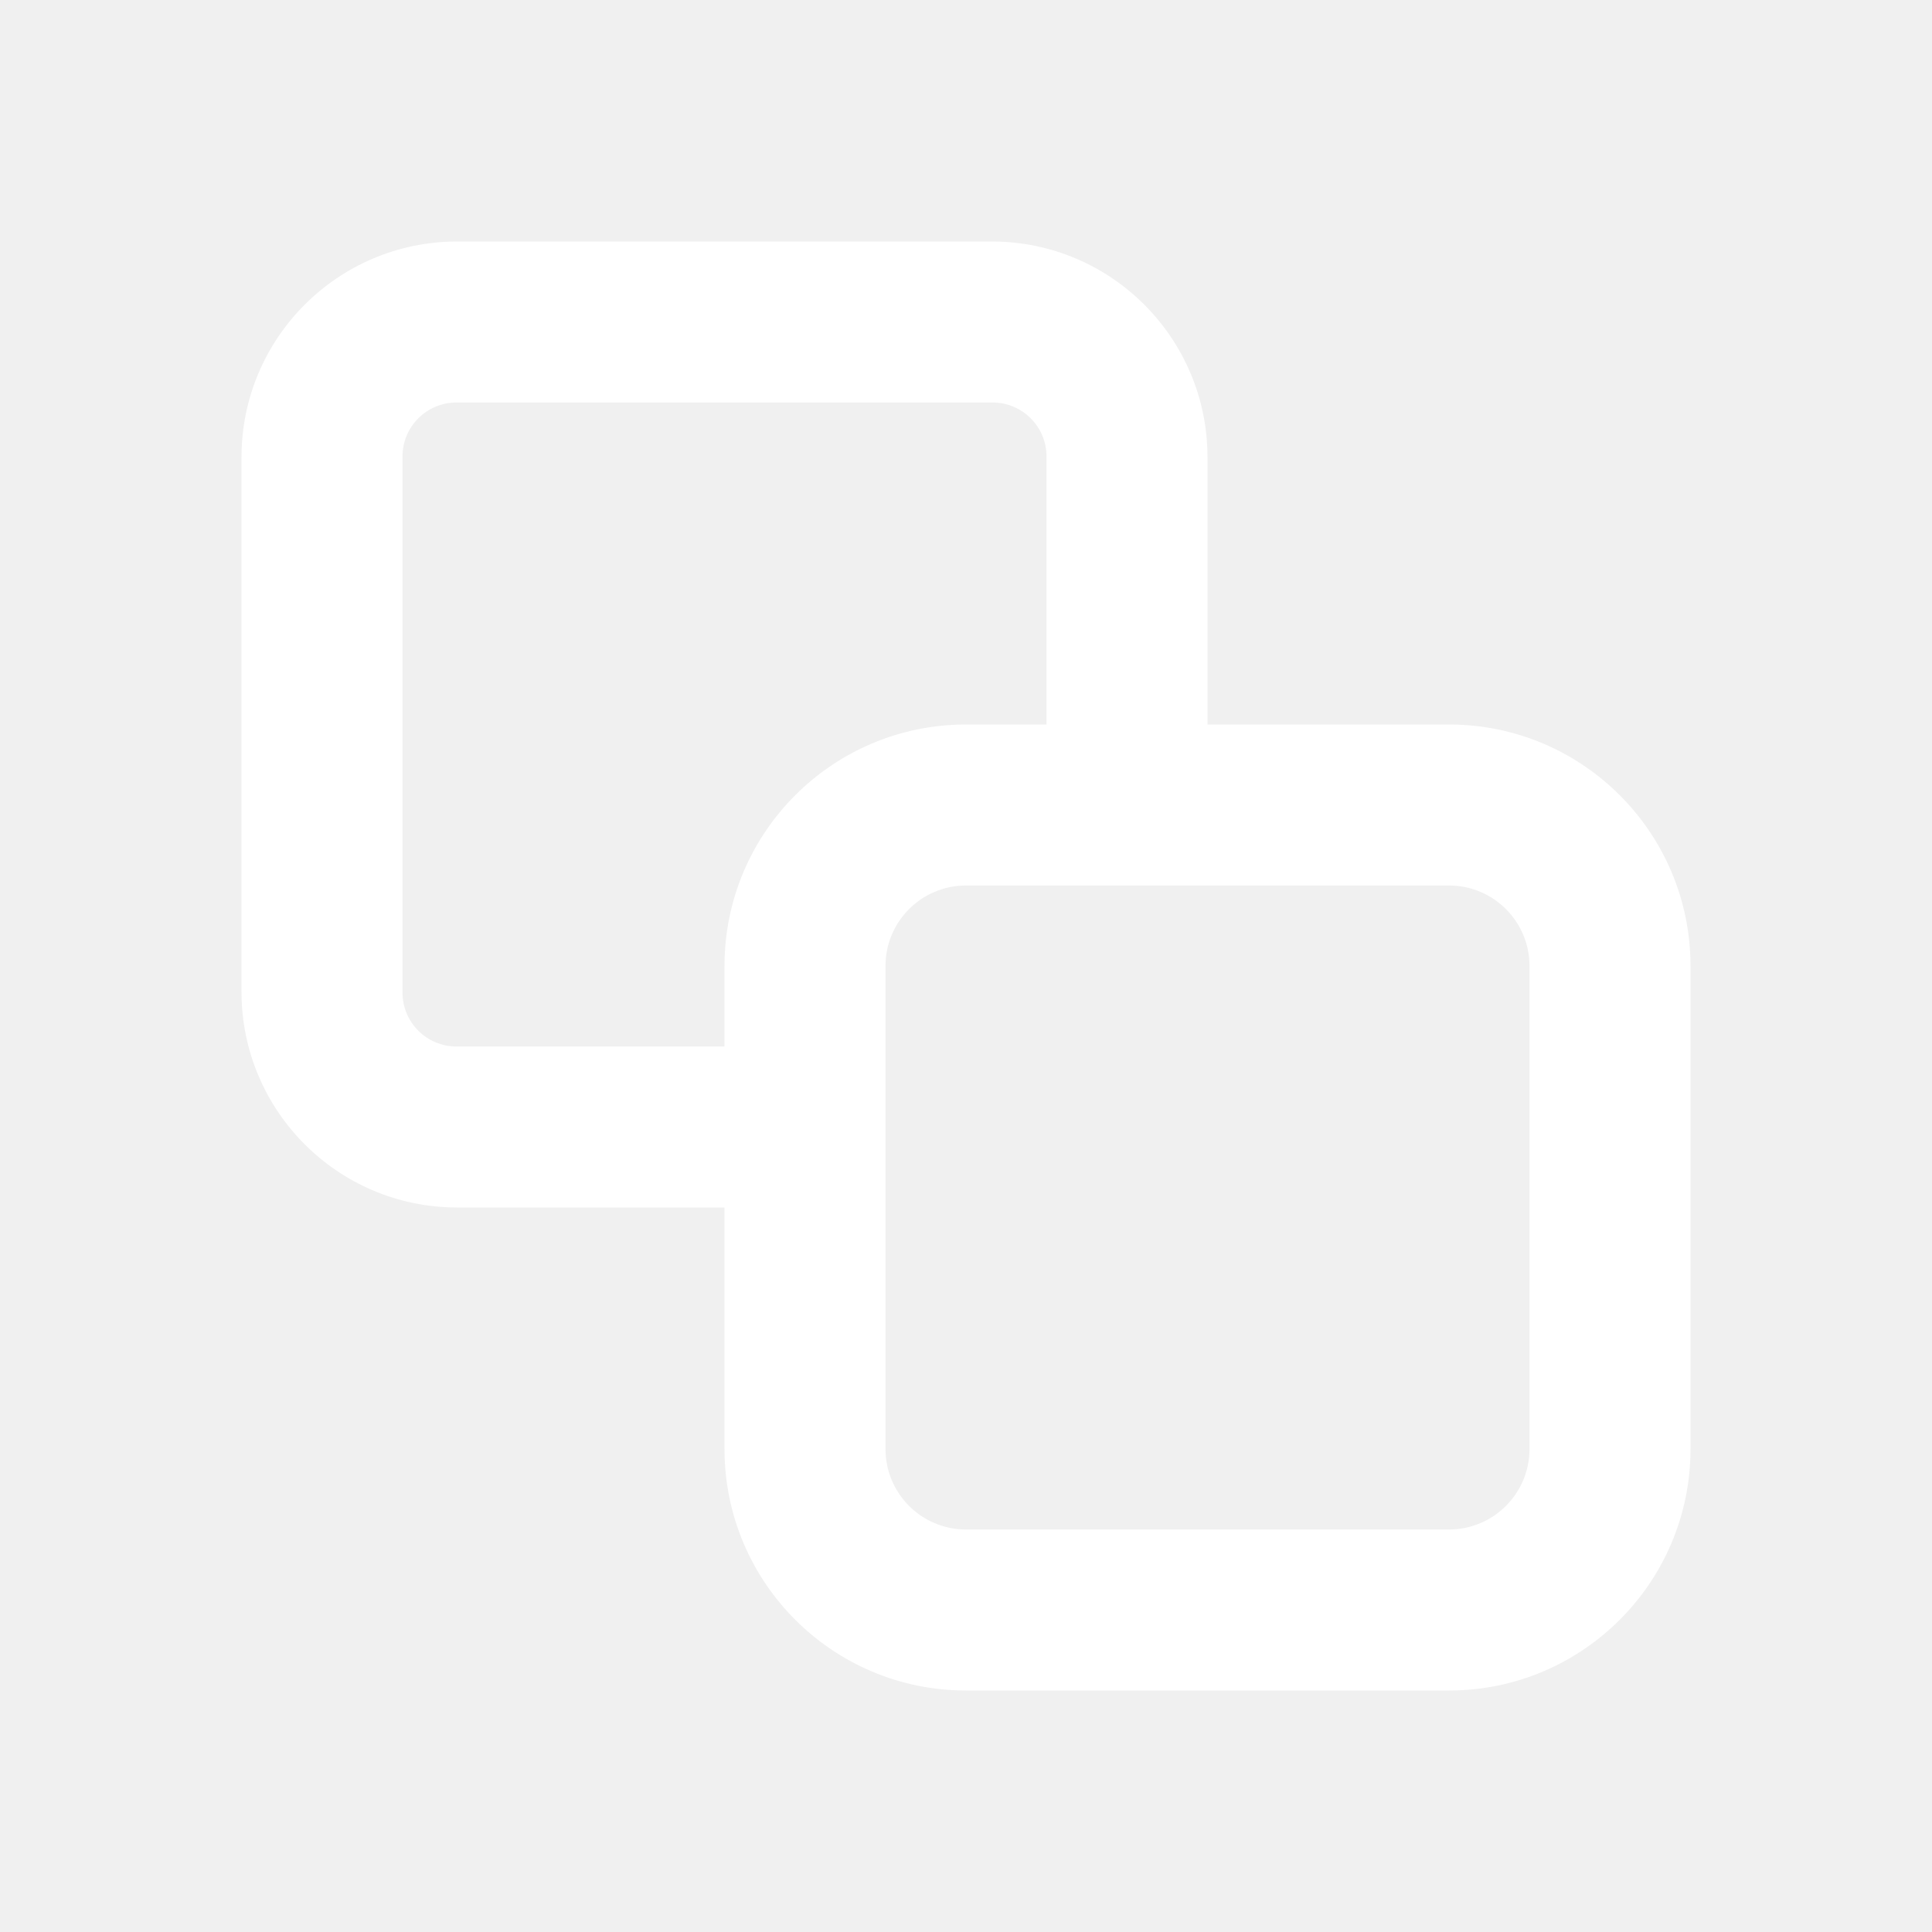
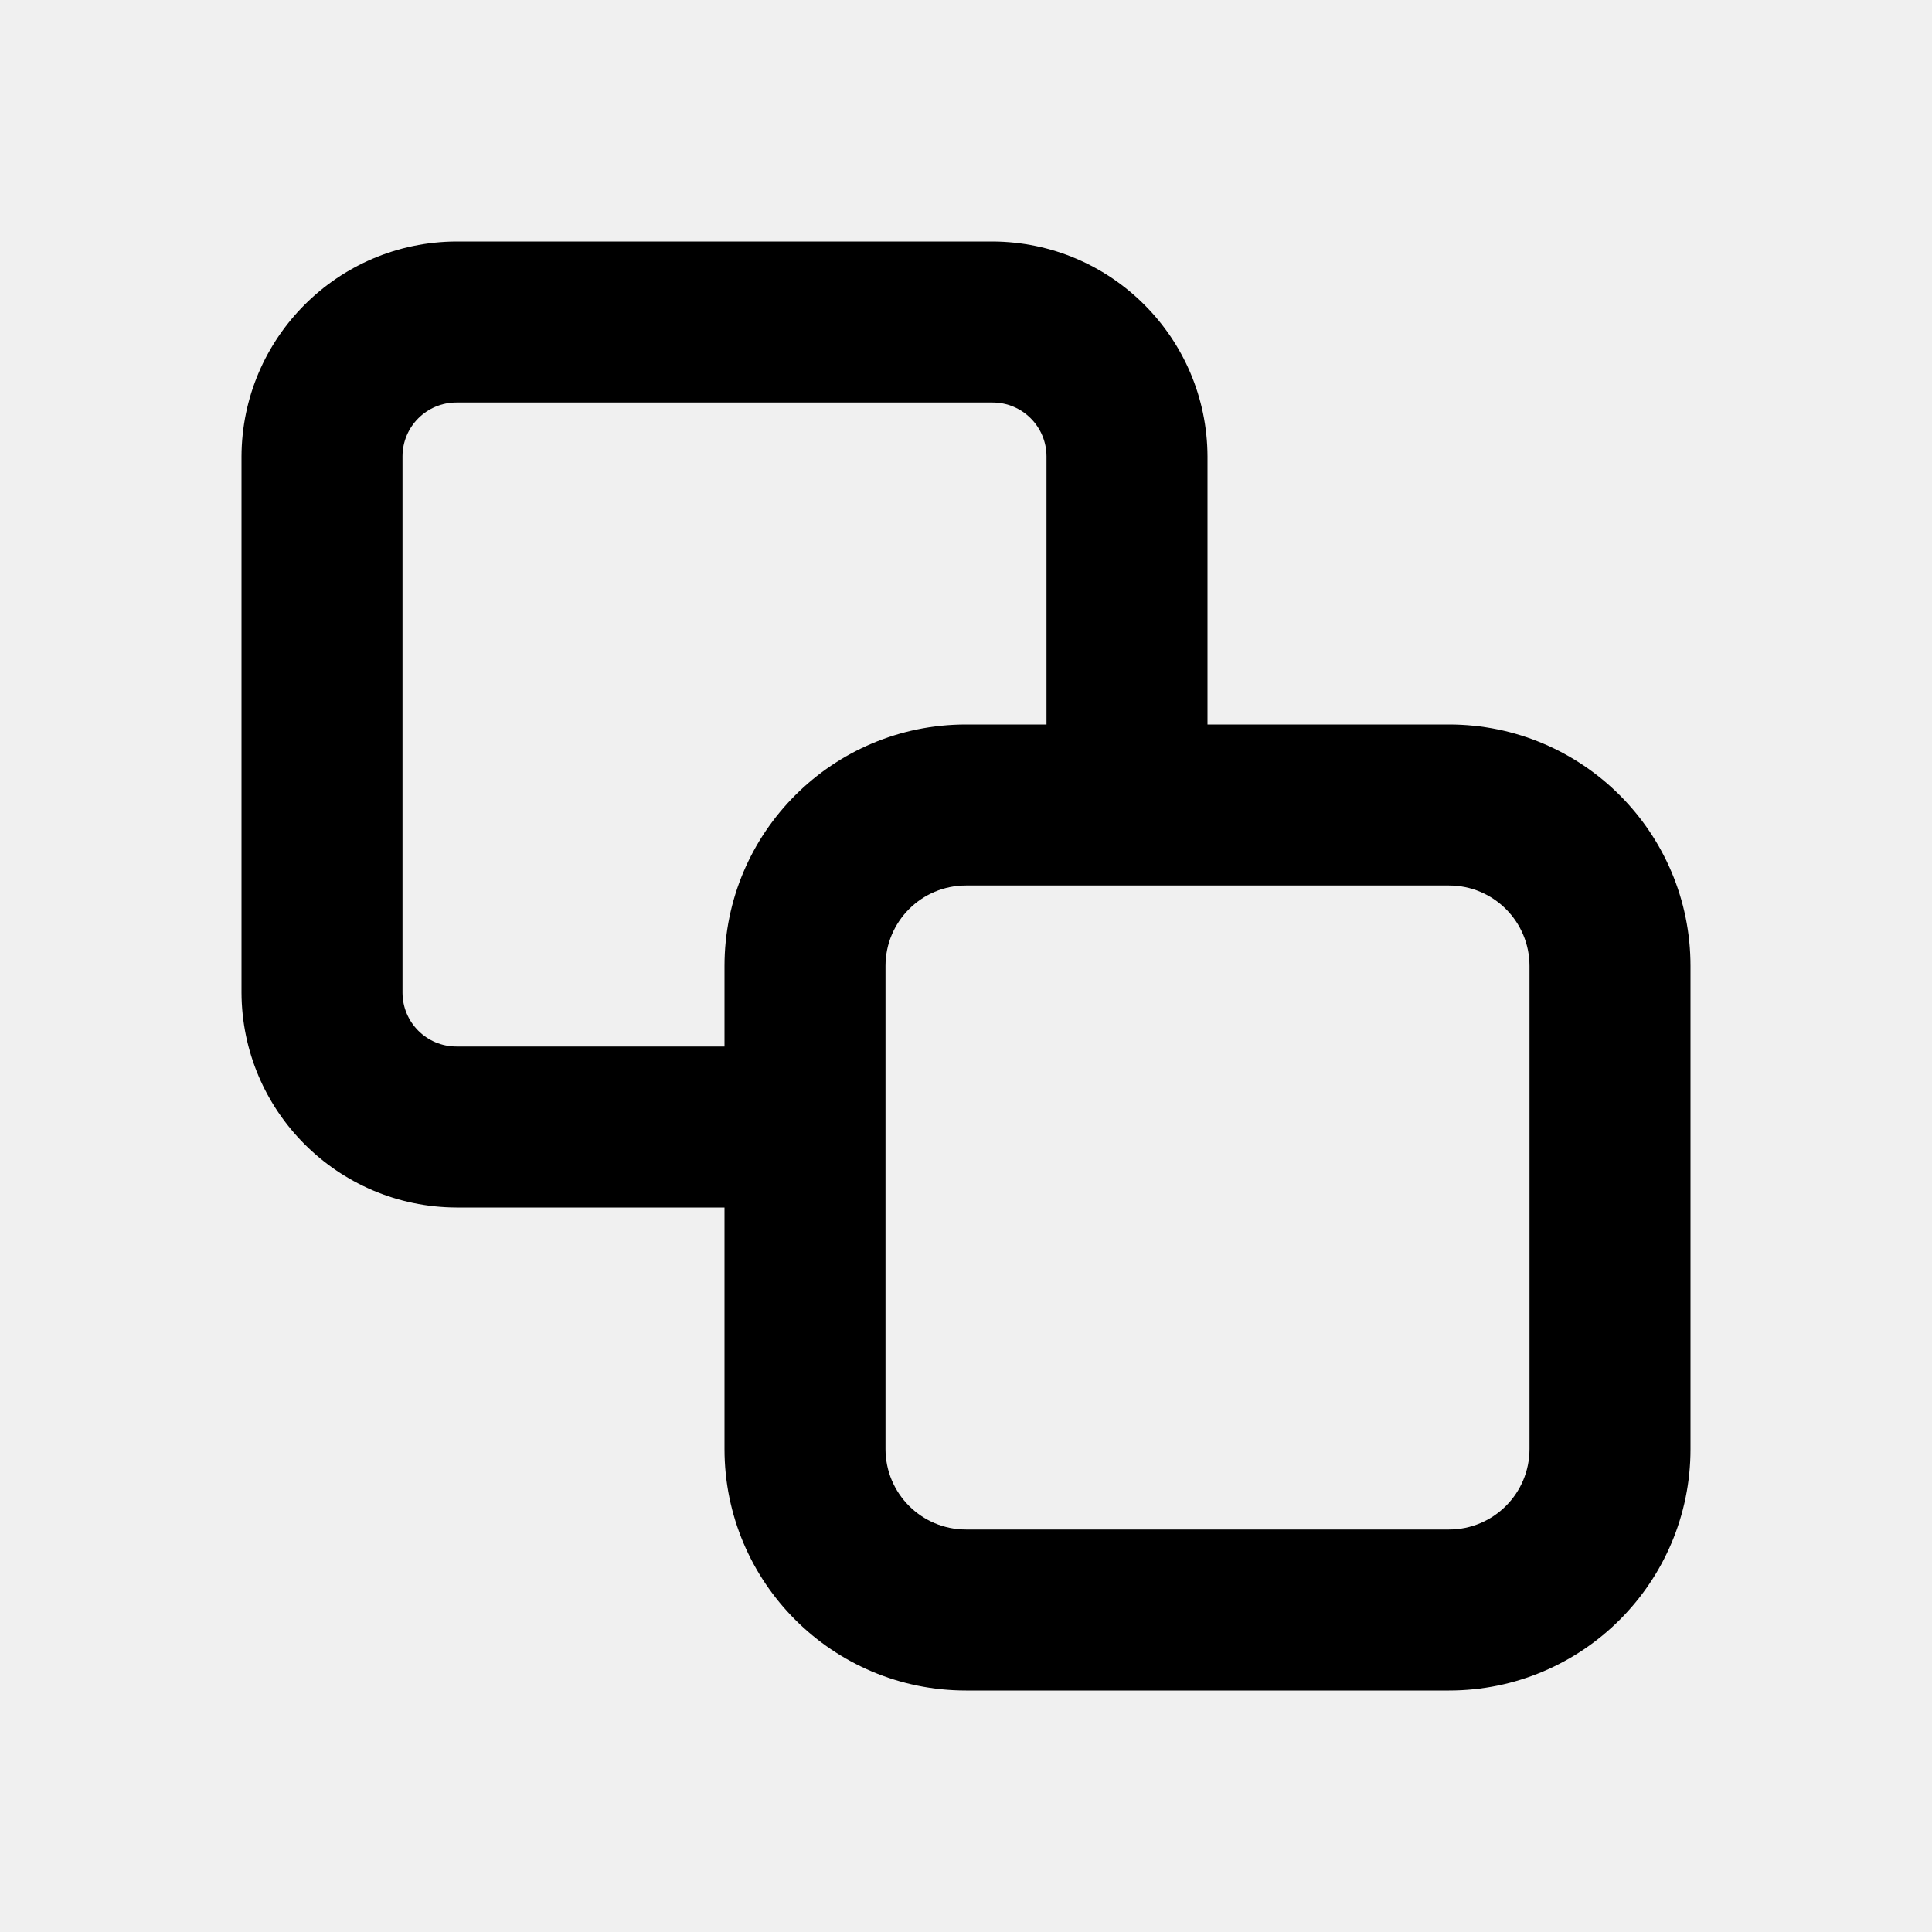
- <svg xmlns="http://www.w3.org/2000/svg" fill="#ffffff" viewBox="0 0 24 24">
+ <svg xmlns="http://www.w3.org/2000/svg" viewBox="0 0 24 24">
  <g data-name="Layer 2">
    <g data-name="copy">
      <rect width="24" height="24" opacity="0" />
      <path d="M18 21h-6a3 3 0 0 1-3-3v-6a3 3 0 0 1 3-3h6a3 3 0 0 1 3 3v6a3 3 0 0 1-3 3zm-6-10a1 1 0 0 0-1 1v6a1 1 0 0 0 1 1h6a1 1 0 0 0 1-1v-6a1 1 0 0 0-1-1z" />
      <path d="M9.73 15H5.67A2.68 2.68 0 0 1 3 12.33V5.67A2.68 2.68 0 0 1 5.67 3h6.66A2.68 2.68 0 0 1 15 5.67V9.4h-2V5.67a.67.67 0 0 0-.67-.67H5.67a.67.67 0 0 0-.67.67v6.66a.67.67 0 0 0 .67.67h4.06z" />
    </g>
  </g>
</svg>
